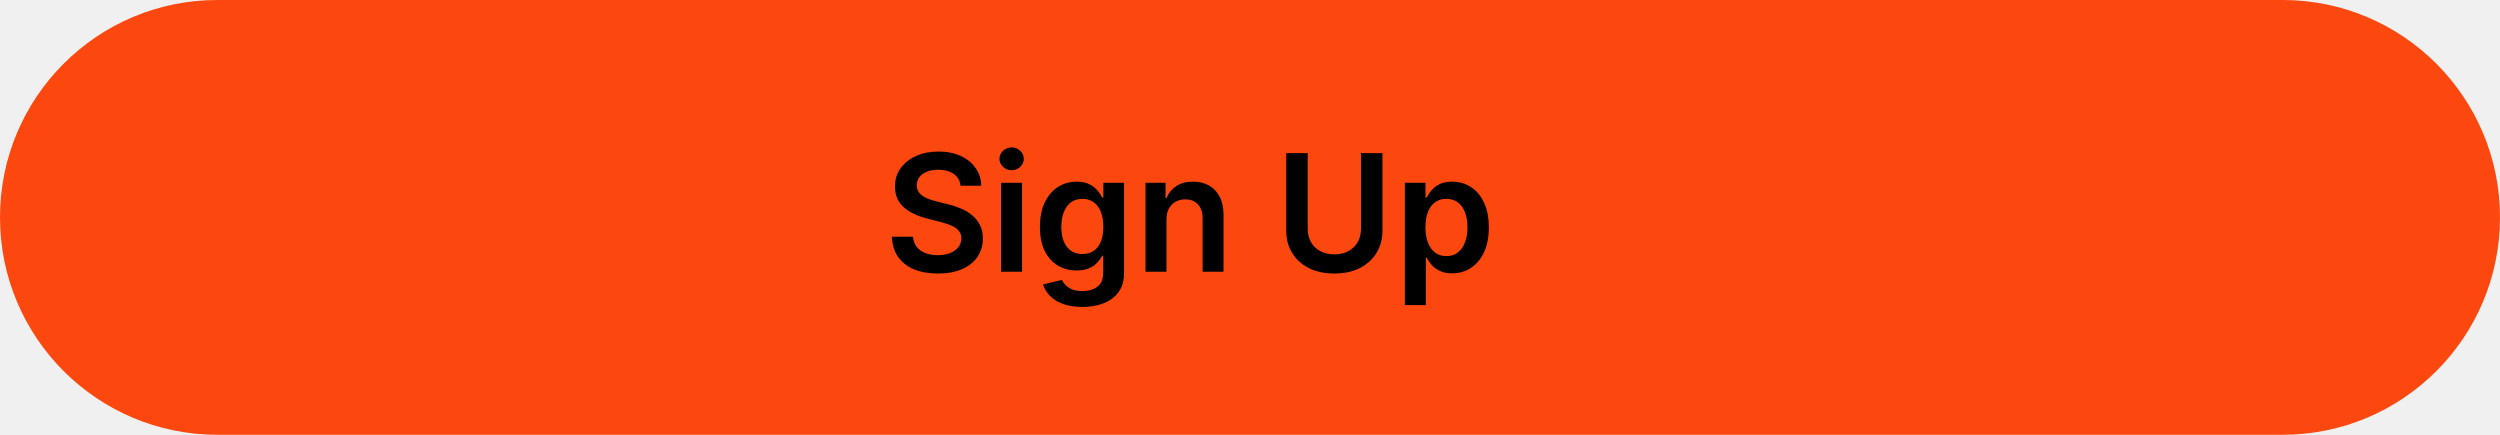
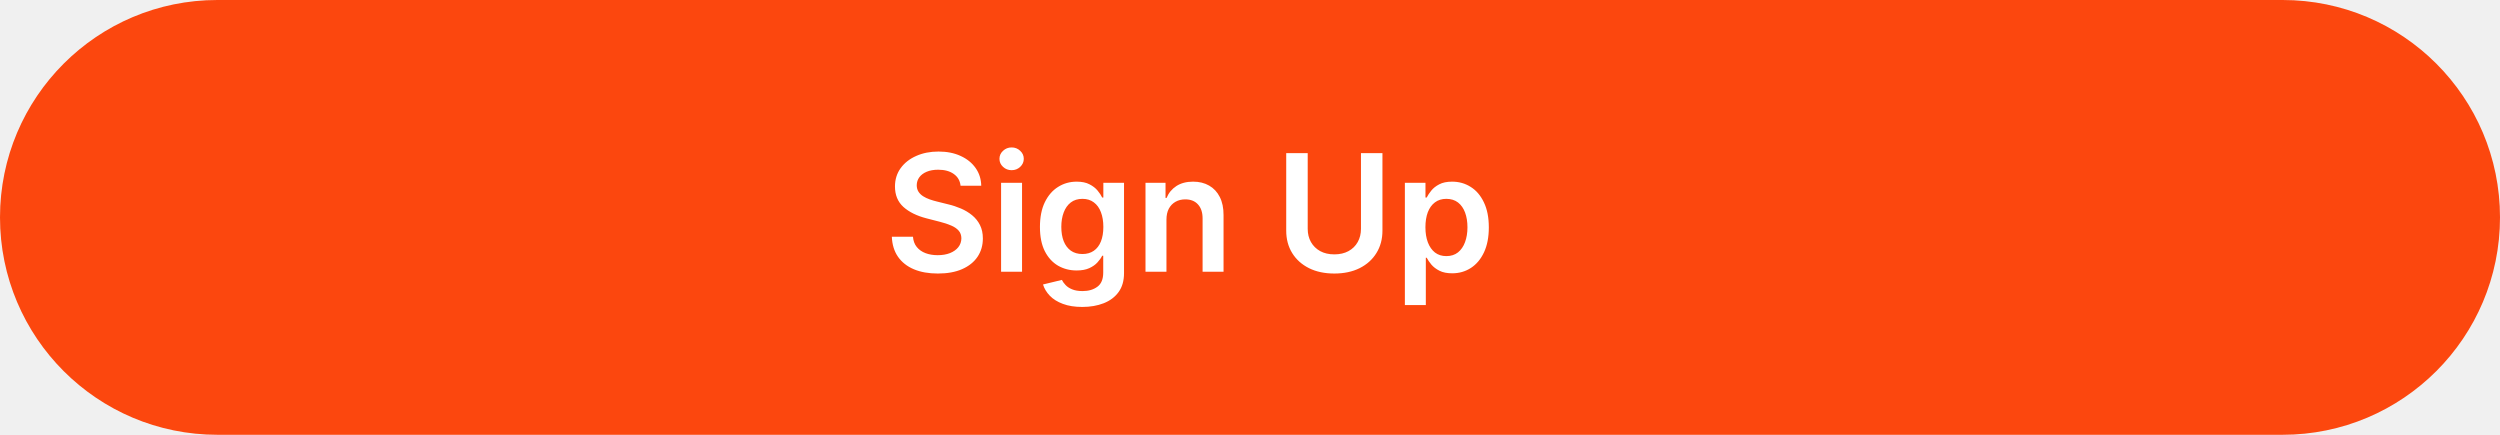
<svg xmlns="http://www.w3.org/2000/svg" width="230" height="40" viewBox="0 0 230 40" fill="none">
  <g clip-path="url(#clip0_170_723)">
    <path d="M210 0H20C8.954 0 0 8.954 0 20C0 31.046 8.954 40 20 40H210C221.046 40 230 31.046 230 20C230 8.954 221.046 0 210 0Z" fill="#FC470E" />
-     <path d="M88.373 17.09C88.323 16.625 88.113 16.262 87.744 16.003C87.378 15.744 86.902 15.614 86.317 15.614C85.905 15.614 85.551 15.676 85.257 15.801C84.962 15.925 84.736 16.094 84.58 16.307C84.424 16.52 84.344 16.763 84.34 17.037C84.34 17.264 84.392 17.461 84.495 17.628C84.601 17.795 84.745 17.937 84.926 18.054C85.107 18.168 85.308 18.263 85.528 18.341C85.748 18.42 85.97 18.485 86.194 18.539L87.217 18.794C87.629 18.89 88.025 19.02 88.405 19.183C88.788 19.346 89.131 19.552 89.433 19.801C89.738 20.05 89.98 20.35 90.157 20.701C90.335 21.053 90.423 21.465 90.423 21.937C90.423 22.576 90.26 23.139 89.933 23.626C89.607 24.109 89.134 24.487 88.516 24.76C87.902 25.03 87.158 25.165 86.284 25.165C85.436 25.165 84.699 25.034 84.074 24.771C83.453 24.508 82.966 24.125 82.614 23.62C82.266 23.116 82.078 22.502 82.05 21.777H83.994C84.022 22.157 84.14 22.473 84.346 22.725C84.552 22.977 84.82 23.166 85.15 23.29C85.484 23.414 85.857 23.477 86.269 23.477C86.698 23.477 87.075 23.413 87.398 23.285C87.725 23.153 87.98 22.972 88.165 22.741C88.35 22.507 88.444 22.234 88.447 21.921C88.444 21.637 88.36 21.403 88.197 21.218C88.034 21.03 87.804 20.873 87.51 20.749C87.219 20.621 86.878 20.508 86.487 20.408L85.246 20.089C84.347 19.858 83.637 19.508 83.115 19.039C82.597 18.567 82.337 17.94 82.337 17.159C82.337 16.516 82.511 15.953 82.859 15.47C83.211 14.988 83.689 14.613 84.292 14.347C84.896 14.077 85.58 13.942 86.343 13.942C87.117 13.942 87.796 14.077 88.378 14.347C88.964 14.613 89.424 14.984 89.757 15.46C90.091 15.932 90.264 16.475 90.274 17.09H88.373ZM92.1 25V16.818H94.028V25H92.1ZM93.069 15.657C92.764 15.657 92.501 15.556 92.281 15.353C92.061 15.147 91.951 14.9 91.951 14.613C91.951 14.322 92.061 14.075 92.281 13.872C92.501 13.666 92.764 13.563 93.069 13.563C93.378 13.563 93.641 13.666 93.858 13.872C94.078 14.075 94.188 14.322 94.188 14.613C94.188 14.9 94.078 15.147 93.858 15.353C93.641 15.556 93.378 15.657 93.069 15.657ZM99.569 28.238C98.877 28.238 98.282 28.144 97.785 27.956C97.288 27.772 96.888 27.523 96.586 27.21C96.284 26.898 96.075 26.552 95.958 26.172L97.694 25.751C97.772 25.911 97.886 26.069 98.035 26.225C98.184 26.385 98.385 26.516 98.637 26.619C98.893 26.726 99.214 26.779 99.601 26.779C100.148 26.779 100.601 26.646 100.959 26.38C101.318 26.117 101.497 25.683 101.497 25.08V23.53H101.401C101.302 23.729 101.156 23.933 100.965 24.142C100.776 24.352 100.526 24.528 100.214 24.67C99.905 24.812 99.516 24.883 99.047 24.883C98.419 24.883 97.849 24.735 97.337 24.441C96.83 24.142 96.425 23.698 96.123 23.109C95.825 22.516 95.675 21.774 95.675 20.882C95.675 19.984 95.825 19.226 96.123 18.608C96.425 17.986 96.831 17.516 97.343 17.196C97.854 16.873 98.424 16.712 99.053 16.712C99.532 16.712 99.926 16.793 100.235 16.957C100.547 17.116 100.796 17.31 100.981 17.537C101.165 17.761 101.306 17.972 101.401 18.171H101.508V16.818H103.41V25.133C103.41 25.833 103.243 26.412 102.909 26.87C102.575 27.328 102.119 27.67 101.54 27.898C100.961 28.125 100.304 28.238 99.569 28.238ZM99.585 23.37C99.994 23.37 100.341 23.27 100.629 23.072C100.917 22.873 101.135 22.587 101.284 22.214C101.433 21.841 101.508 21.394 101.508 20.872C101.508 20.357 101.433 19.906 101.284 19.519C101.139 19.132 100.922 18.832 100.634 18.619C100.35 18.402 100 18.294 99.585 18.294C99.156 18.294 98.797 18.405 98.509 18.629C98.222 18.853 98.005 19.16 97.859 19.551C97.714 19.938 97.641 20.378 97.641 20.872C97.641 21.372 97.714 21.811 97.859 22.187C98.009 22.56 98.227 22.852 98.515 23.061C98.806 23.267 99.163 23.37 99.585 23.37ZM107.314 20.206V25H105.386V16.818H107.229V18.208H107.325C107.513 17.75 107.813 17.386 108.225 17.116C108.64 16.846 109.154 16.712 109.764 16.712C110.329 16.712 110.821 16.832 111.24 17.074C111.662 17.315 111.989 17.665 112.22 18.123C112.454 18.581 112.57 19.137 112.566 19.79V25H110.638V20.089C110.638 19.542 110.496 19.114 110.212 18.805C109.931 18.496 109.542 18.341 109.045 18.341C108.708 18.341 108.408 18.416 108.145 18.565C107.886 18.711 107.682 18.922 107.532 19.199C107.387 19.476 107.314 19.812 107.314 20.206ZM125.209 14.091H127.185V21.218C127.185 21.999 127.001 22.686 126.631 23.279C126.266 23.872 125.751 24.336 125.087 24.67C124.423 25 123.647 25.165 122.759 25.165C121.867 25.165 121.09 25 120.426 24.67C119.762 24.336 119.247 23.872 118.881 23.279C118.515 22.686 118.332 21.999 118.332 21.218V14.091H120.309V21.053C120.309 21.507 120.408 21.912 120.607 22.267C120.809 22.622 121.093 22.901 121.459 23.104C121.825 23.302 122.258 23.402 122.759 23.402C123.26 23.402 123.693 23.302 124.059 23.104C124.428 22.901 124.712 22.622 124.911 22.267C125.11 21.912 125.209 21.507 125.209 21.053V14.091ZM129.248 28.068V16.818H131.144V18.171H131.256C131.356 17.972 131.496 17.761 131.677 17.537C131.858 17.31 132.103 17.116 132.412 16.957C132.721 16.793 133.115 16.712 133.595 16.712C134.227 16.712 134.797 16.873 135.305 17.196C135.816 17.516 136.221 17.99 136.519 18.619C136.821 19.244 136.972 20.011 136.972 20.92C136.972 21.818 136.824 22.582 136.53 23.21C136.235 23.839 135.834 24.318 135.326 24.648C134.818 24.979 134.243 25.144 133.6 25.144C133.131 25.144 132.742 25.066 132.433 24.909C132.125 24.753 131.876 24.565 131.688 24.345C131.503 24.121 131.359 23.91 131.256 23.711H131.176V28.068H129.248ZM131.139 20.909C131.139 21.438 131.214 21.901 131.363 22.299C131.515 22.697 131.734 23.008 132.018 23.231C132.306 23.452 132.654 23.562 133.062 23.562C133.488 23.562 133.845 23.448 134.133 23.221C134.42 22.99 134.637 22.676 134.783 22.278C134.932 21.877 135.006 21.42 135.006 20.909C135.006 20.401 134.933 19.95 134.788 19.556C134.642 19.162 134.426 18.853 134.138 18.629C133.85 18.405 133.492 18.294 133.062 18.294C132.65 18.294 132.3 18.402 132.013 18.619C131.725 18.835 131.507 19.139 131.357 19.529C131.212 19.92 131.139 20.38 131.139 20.909Z" fill="black" />
+     <path d="M88.372 17.09C88.322 16.625 88.113 16.262 87.743 16.003C87.378 15.744 86.902 15.614 86.316 15.614C85.904 15.614 85.551 15.677 85.256 15.801C84.961 15.925 84.736 16.094 84.579 16.307C84.423 16.52 84.343 16.763 84.34 17.037C84.34 17.264 84.391 17.461 84.494 17.628C84.601 17.795 84.745 17.937 84.926 18.054C85.107 18.168 85.308 18.264 85.528 18.342C85.748 18.42 85.97 18.485 86.194 18.539L87.216 18.794C87.628 18.89 88.024 19.02 88.404 19.183C88.788 19.347 89.13 19.553 89.432 19.801C89.737 20.05 89.979 20.35 90.156 20.701C90.334 21.053 90.423 21.465 90.423 21.937C90.423 22.576 90.26 23.139 89.933 23.626C89.606 24.109 89.134 24.487 88.516 24.76C87.902 25.03 87.158 25.165 86.284 25.165C85.435 25.165 84.698 25.034 84.073 24.771C83.452 24.508 82.966 24.125 82.614 23.62C82.266 23.116 82.078 22.502 82.049 21.777H83.993C84.022 22.157 84.139 22.474 84.345 22.726C84.551 22.978 84.819 23.166 85.149 23.29C85.483 23.415 85.856 23.477 86.268 23.477C86.698 23.477 87.074 23.413 87.397 23.285C87.724 23.154 87.98 22.972 88.164 22.742C88.349 22.507 88.443 22.234 88.447 21.921C88.443 21.637 88.36 21.403 88.196 21.218C88.033 21.03 87.804 20.874 87.509 20.749C87.218 20.622 86.877 20.508 86.486 20.409L85.245 20.089C84.347 19.858 83.637 19.508 83.115 19.04C82.596 18.567 82.337 17.94 82.337 17.159C82.337 16.516 82.511 15.954 82.859 15.471C83.21 14.988 83.688 14.613 84.292 14.347C84.895 14.077 85.579 13.942 86.343 13.942C87.117 13.942 87.795 14.077 88.377 14.347C88.963 14.613 89.423 14.984 89.757 15.46C90.091 15.932 90.263 16.476 90.274 17.09H88.372ZM92.1 25V16.818H94.028V25H92.1ZM93.069 15.657C92.763 15.657 92.501 15.556 92.281 15.353C92.06 15.148 91.95 14.901 91.95 14.613C91.95 14.322 92.06 14.075 92.281 13.873C92.501 13.667 92.763 13.564 93.069 13.564C93.378 13.564 93.641 13.667 93.857 13.873C94.077 14.075 94.188 14.322 94.188 14.613C94.188 14.901 94.077 15.148 93.857 15.353C93.641 15.556 93.378 15.657 93.069 15.657ZM99.569 28.239C98.876 28.239 98.281 28.145 97.784 27.956C97.287 27.772 96.888 27.523 96.586 27.211C96.284 26.898 96.075 26.552 95.957 26.172L97.694 25.751C97.772 25.911 97.886 26.069 98.035 26.225C98.184 26.385 98.385 26.516 98.637 26.619C98.892 26.726 99.214 26.779 99.601 26.779C100.148 26.779 100.601 26.646 100.959 26.38C101.318 26.117 101.497 25.684 101.497 25.08V23.53H101.401C101.302 23.729 101.156 23.933 100.965 24.142C100.776 24.352 100.526 24.528 100.214 24.67C99.904 24.812 99.516 24.883 99.047 24.883C98.418 24.883 97.848 24.735 97.337 24.441C96.829 24.142 96.424 23.699 96.122 23.109C95.824 22.516 95.675 21.774 95.675 20.883C95.675 19.984 95.824 19.226 96.122 18.608C96.424 17.987 96.831 17.516 97.342 17.197C97.854 16.873 98.424 16.712 99.052 16.712C99.531 16.712 99.926 16.793 100.235 16.957C100.547 17.117 100.796 17.31 100.981 17.537C101.165 17.761 101.306 17.972 101.401 18.171H101.508V16.818H103.41V25.133C103.41 25.833 103.243 26.412 102.909 26.87C102.575 27.328 102.119 27.671 101.54 27.898C100.961 28.125 100.304 28.239 99.569 28.239ZM99.585 23.37C99.993 23.37 100.341 23.271 100.629 23.072C100.917 22.873 101.135 22.587 101.284 22.214C101.433 21.841 101.508 21.394 101.508 20.872C101.508 20.357 101.433 19.906 101.284 19.519C101.139 19.132 100.922 18.832 100.634 18.619C100.35 18.402 100 18.294 99.585 18.294C99.155 18.294 98.796 18.406 98.509 18.629C98.221 18.853 98.004 19.16 97.859 19.551C97.713 19.938 97.641 20.378 97.641 20.872C97.641 21.373 97.713 21.811 97.859 22.188C98.008 22.561 98.227 22.852 98.514 23.061C98.805 23.267 99.162 23.37 99.585 23.37ZM107.314 20.206V25H105.386V16.818H107.229V18.209H107.325C107.513 17.75 107.813 17.387 108.225 17.117C108.64 16.847 109.154 16.712 109.764 16.712C110.329 16.712 110.821 16.832 111.24 17.074C111.662 17.315 111.989 17.665 112.22 18.123C112.454 18.581 112.57 19.137 112.566 19.791V25H110.638V20.089C110.638 19.542 110.496 19.114 110.212 18.805C109.931 18.496 109.542 18.342 109.045 18.342C108.708 18.342 108.408 18.416 108.145 18.565C107.886 18.711 107.682 18.922 107.532 19.199C107.387 19.476 107.314 19.812 107.314 20.206ZM125.209 14.091H127.185V21.218C127.185 21.999 127.001 22.686 126.631 23.28C126.266 23.873 125.751 24.336 125.087 24.67C124.423 25 123.647 25.165 122.759 25.165C121.867 25.165 121.09 25 120.426 24.67C119.762 24.336 119.247 23.873 118.881 23.28C118.515 22.686 118.332 21.999 118.332 21.218V14.091H120.309V21.053C120.309 21.508 120.408 21.912 120.607 22.267C120.809 22.623 121.093 22.901 121.459 23.104C121.825 23.303 122.258 23.402 122.759 23.402C123.26 23.402 123.693 23.303 124.059 23.104C124.428 22.901 124.712 22.623 124.911 22.267C125.11 21.912 125.209 21.508 125.209 21.053V14.091ZM129.248 28.068V16.818H131.144V18.171H131.256C131.356 17.972 131.496 17.761 131.677 17.537C131.858 17.31 132.103 17.117 132.412 16.957C132.721 16.793 133.115 16.712 133.595 16.712C134.227 16.712 134.797 16.873 135.305 17.197C135.816 17.516 136.221 17.99 136.519 18.619C136.821 19.244 136.972 20.011 136.972 20.92C136.972 21.818 136.824 22.582 136.53 23.21C136.235 23.839 135.834 24.318 135.326 24.648C134.818 24.979 134.243 25.144 133.6 25.144C133.131 25.144 132.742 25.066 132.433 24.91C132.125 24.753 131.876 24.565 131.688 24.345C131.503 24.121 131.359 23.91 131.256 23.711H131.176V28.068H129.248ZM131.139 20.909C131.139 21.438 131.214 21.902 131.363 22.299C131.515 22.697 131.734 23.008 132.018 23.232C132.306 23.452 132.654 23.562 133.062 23.562C133.488 23.562 133.845 23.448 134.133 23.221C134.42 22.99 134.637 22.676 134.783 22.278C134.932 21.877 135.006 21.421 135.006 20.909C135.006 20.401 134.933 19.95 134.788 19.556C134.642 19.162 134.426 18.853 134.138 18.629C133.85 18.406 133.492 18.294 133.062 18.294C132.65 18.294 132.3 18.402 132.013 18.619C131.725 18.835 131.507 19.139 131.357 19.53C131.212 19.92 131.139 20.38 131.139 20.909Z" fill="white" />
  </g>
  <defs>
    <clipPath id="clip0_170_723">
      <rect width="230" height="40" fill="white" />
    </clipPath>
  </defs>
</svg>
